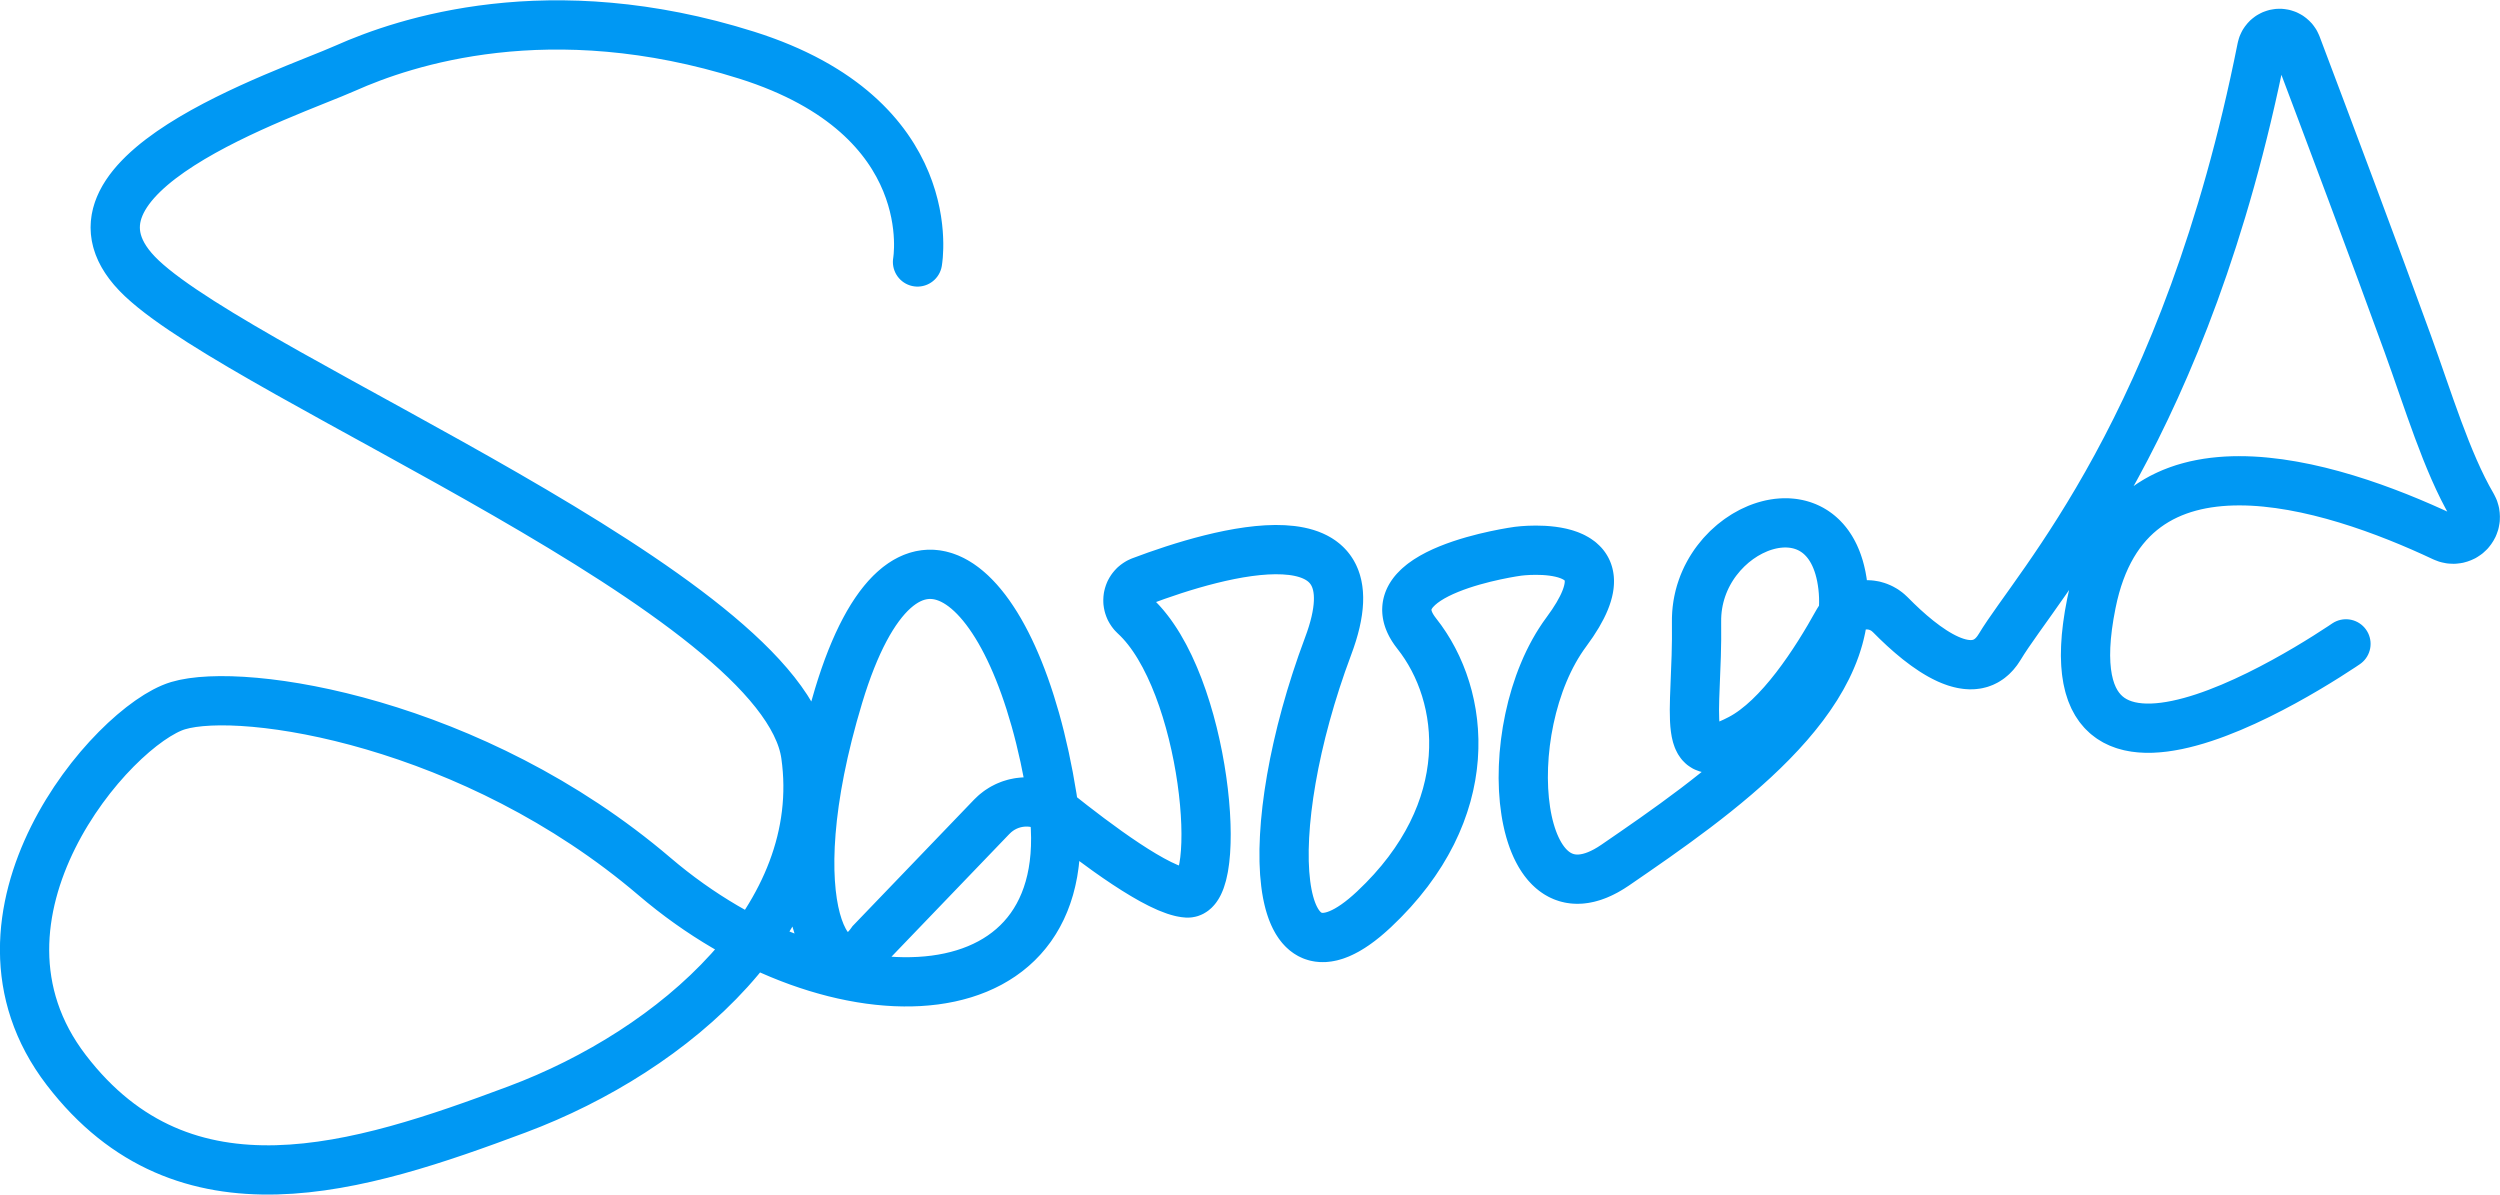
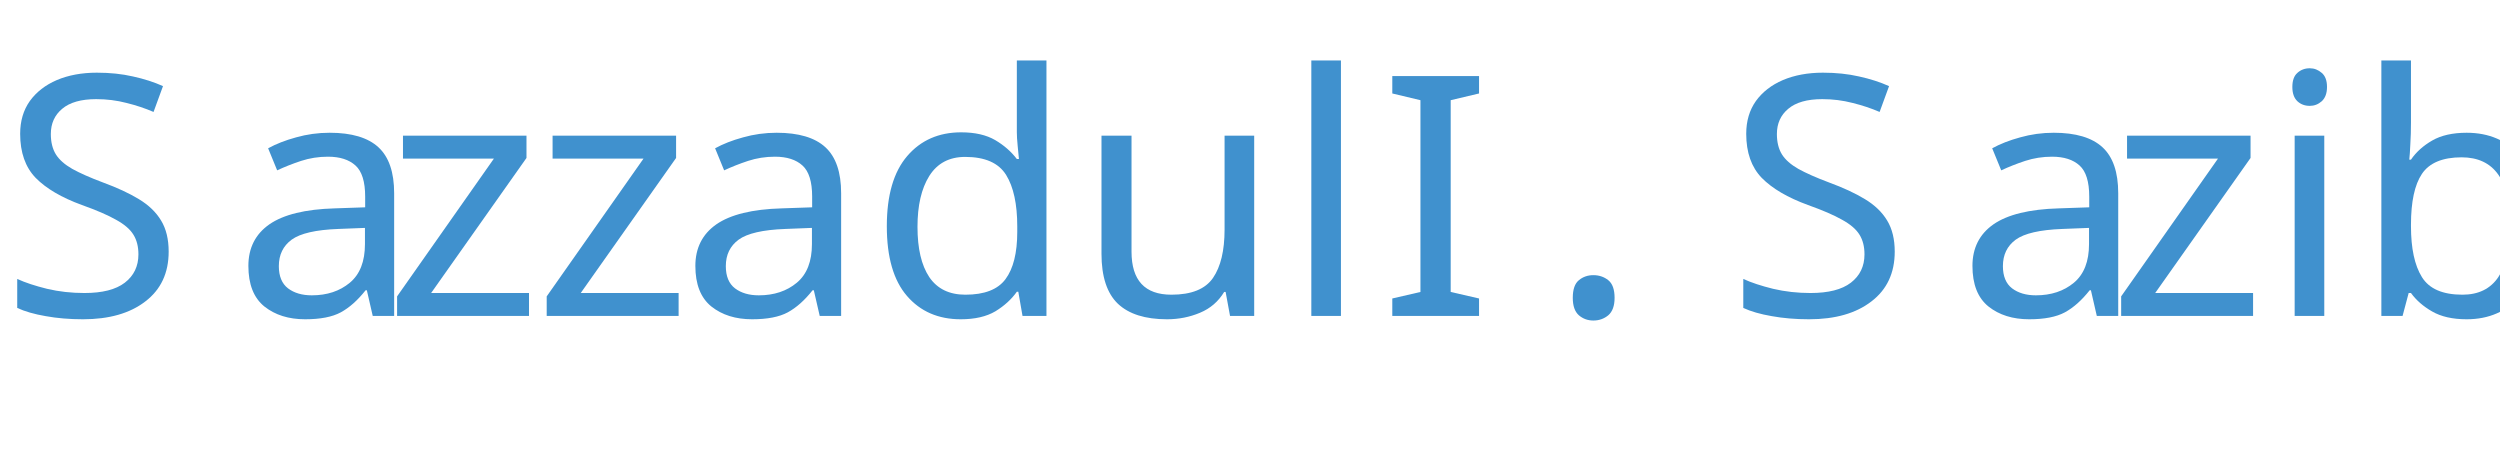
- <svg xmlns="http://www.w3.org/2000/svg" viewBox="0 0 253.84 121.33">
-   <style>
- .path{
-   stroke-dasharray: 1080;
-   animation: dash 2s infinite;
- }
- @keyframes dash {
-   from {
-     stroke-dashoffset: 1080;
-   }
-   to {
-     stroke-dashoffset: 0;
-   }
- }
- </style>
-   <g id="Layer_1-2" data-name="Layer 1">
-     <path class="path" d="M93.16,26.6s2.67-14.69-17.35-21S41.1,4.24,35.1,6.91s-31.7,11-20.69,21.36,65.07,32,67.4,48.38-13.27,30-29.32,36-33.74,11.68-45.76-4,4.68-35,11.35-37,30,1.66,48.38,17.35,44.05,15,40.38-8S91.69,49,85.15,70.64s-.67,30.7,3.34,25L100.7,82.93a4.88,4.88,0,0,1,6.57-.44c4,3.19,10.38,8,13.25,8.18,3.81.29,2-21.46-5.31-28.17a2.07,2.07,0,0,1,.63-3.47c7.93-3,24.42-7.75,19,6.61-7,18.69-6,36.7,4.67,26.69s9.35-21.69,4.34-28,10.29-8.36,10.29-8.36,12.22-1.65,4.91,8.18S153.69,94.91,164,87.84,188.44,71,187.12,59.56s-15-6.11-14.86,3.6-1.94,15.2,4.43,11.86c4-2.08,7.69-7.84,9.93-11.89a3.34,3.34,0,0,1,5.33-.7c3.37,3.43,8.56,7.49,11.1,3.24,3.75-6.25,18.93-22.28,26.6-60.78a1.84,1.84,0,0,1,3.53-.31c3,7.94,8.17,21.71,11.29,30.32,2.07,5.7,3.95,12,6.55,16.45a2.25,2.25,0,0,1-2.9,3.18c-11.42-5.38-32-12.1-35.77,6.73-5.32,26.35,26.81,3.46,26.81,3.46" style="fill: none;stroke: #0098F3;stroke-linecap: round;stroke-miterlimit: 10;stroke-width: 5px" />
+ <svg xmlns="http://www.w3.org/2000/svg" viewBox="0 0 185.97 34.92">
+   <defs>
+     <style>.cls-1{font-size:25px;fill:#4091ce;font-family:Pacifico-Regular, Pacifico;}.cls-2{letter-spacing:-0.02em;}.cls-3{letter-spacing:-0.01em;}.cls-4{letter-spacing:0.01em;}.cls-5{letter-spacing:-0.02em;}</style>
+   </defs>
+   <g id="Layer_2" data-name="Layer 2">
+     <g id="Layer_1-2" data-name="Layer 1">
+       <text class="cls-1" transform="translate(0 23.5)">S<tspan class="cls-2" x="17.32" y="0">a</tspan>
+         <tspan x="28.57" y="0">z</tspan>
+         <tspan class="cls-3" x="39.7" y="0">z</tspan>
+         <tspan x="50.57" y="0">adul </tspan>
+         <tspan class="cls-4" x="102.57" y="0">I</tspan>
+         <tspan x="115.2" y="0">. S</tspan>
+         <tspan class="cls-5" x="145.57" y="0">a</tspan>
+         <tspan x="156.82" y="0">zib</tspan>
+       </text>
+     </g>
  </g>
</svg>
